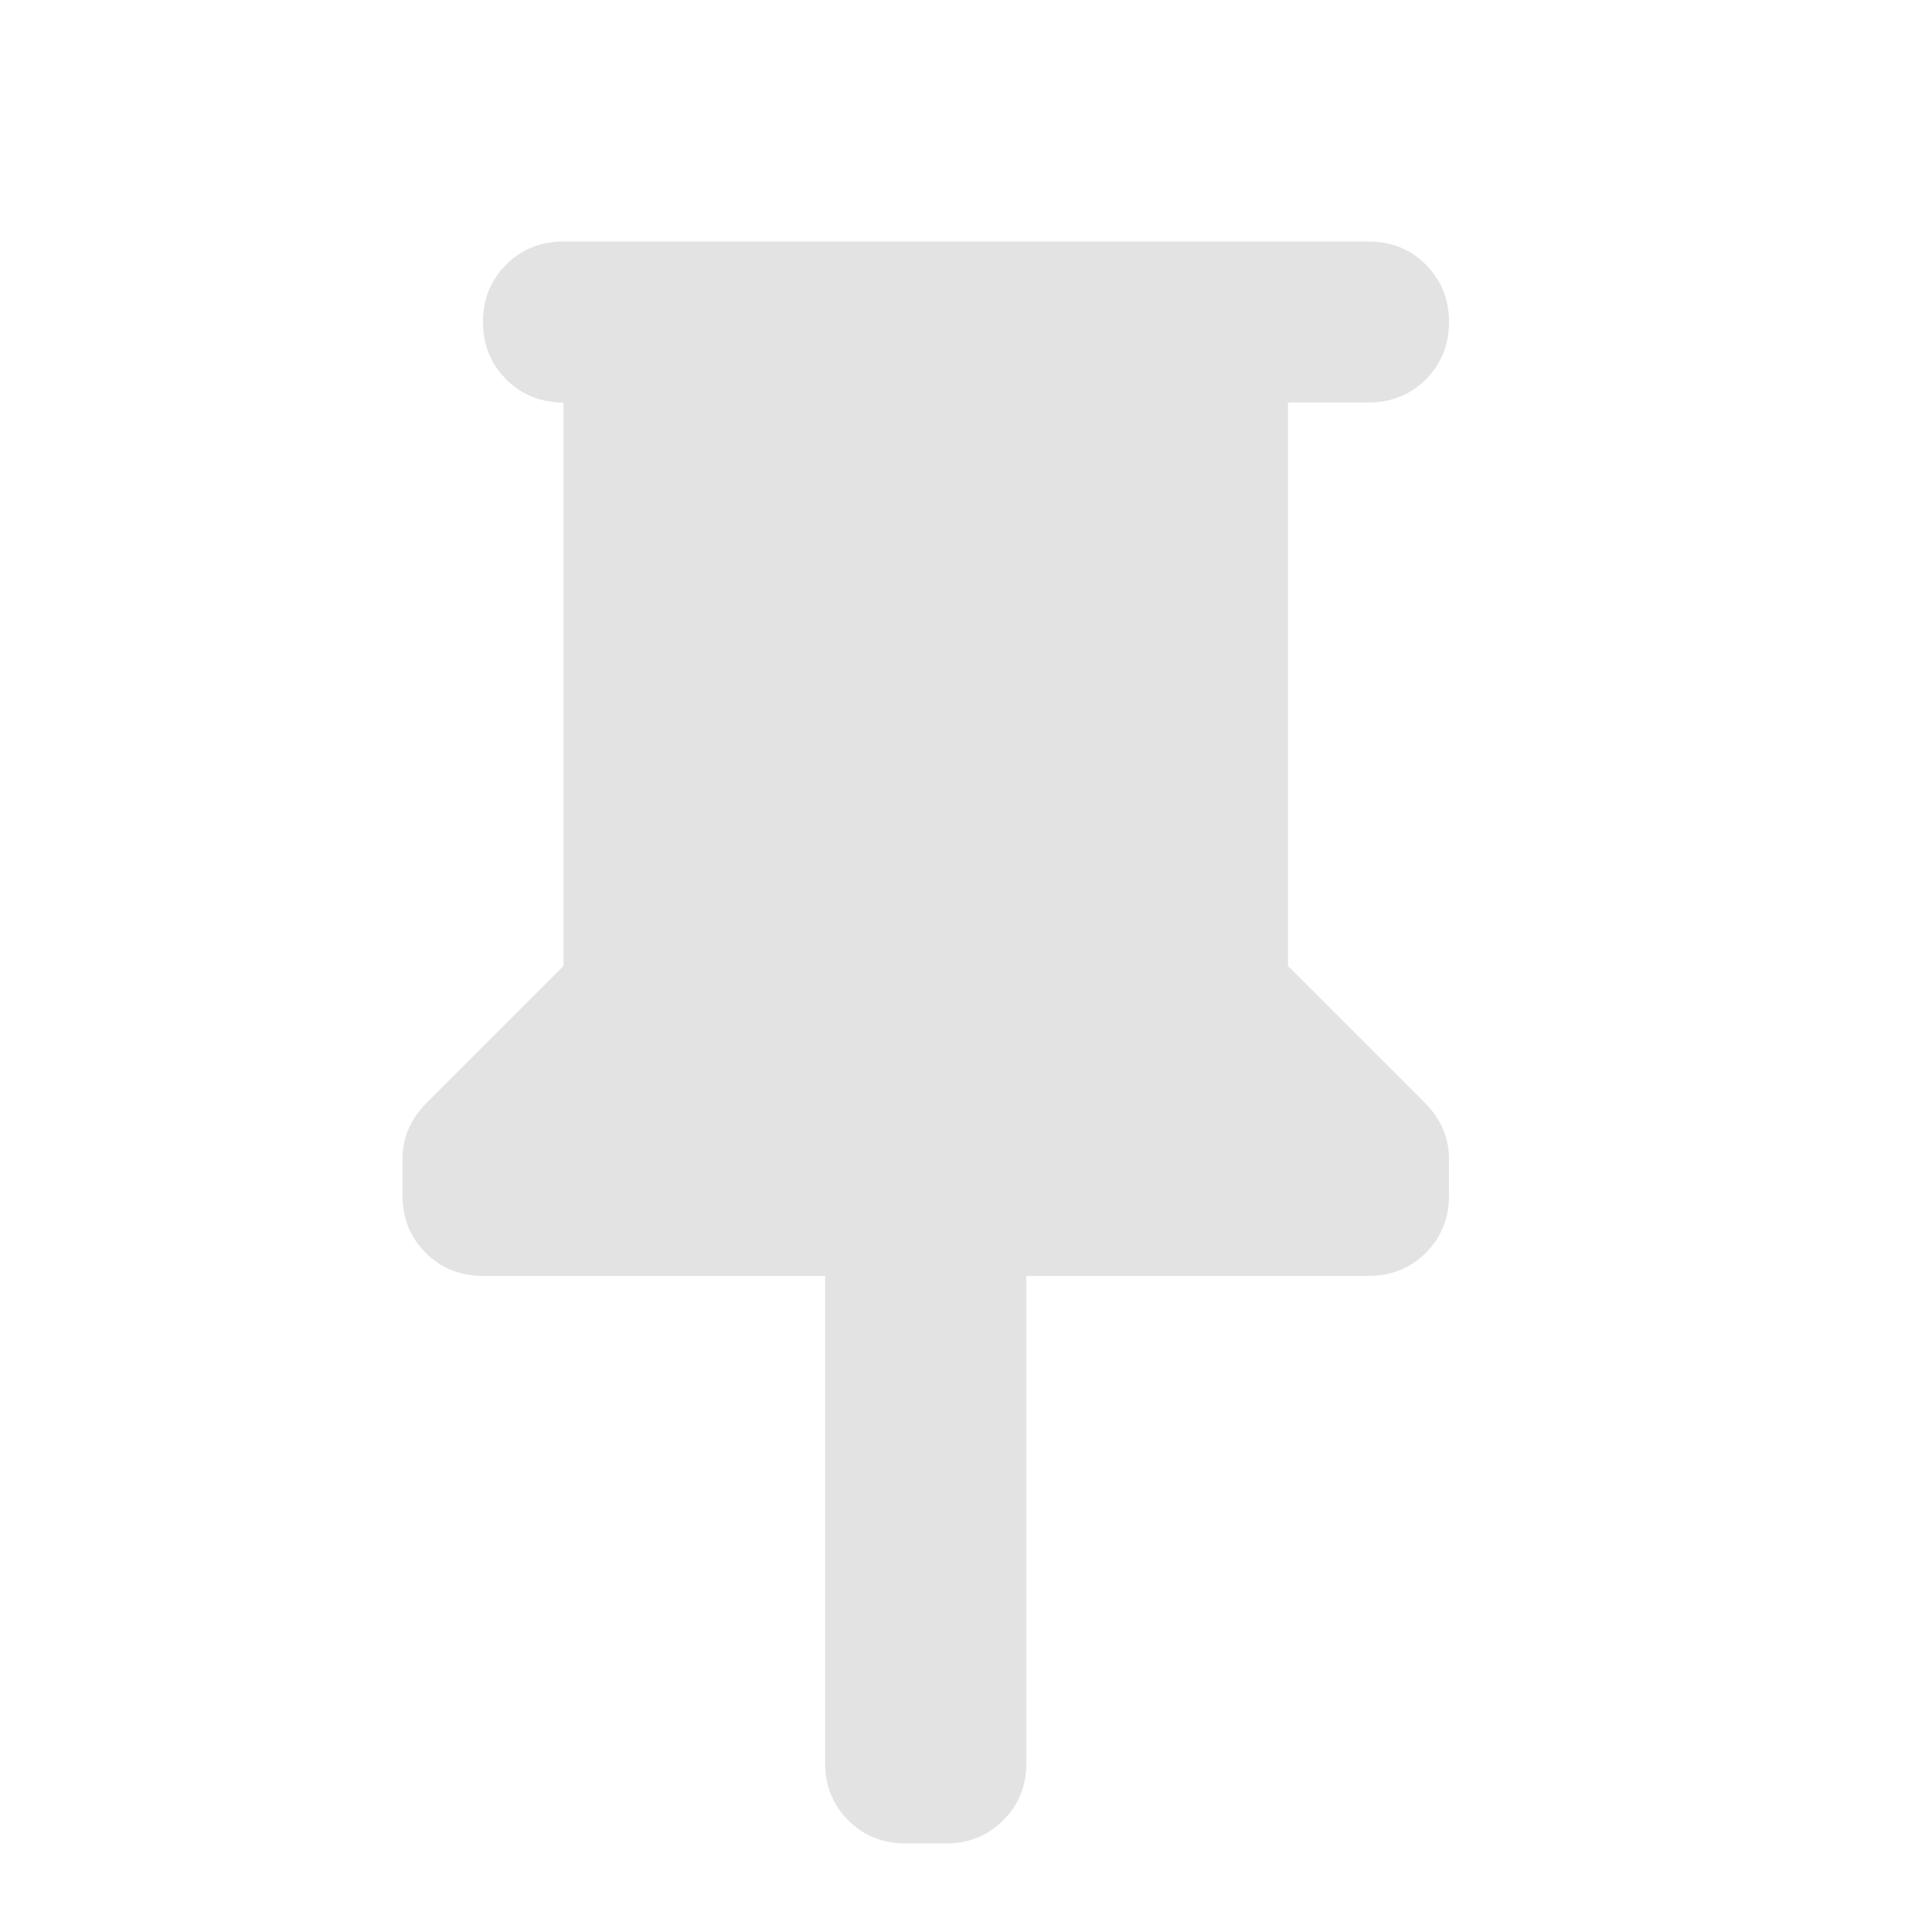
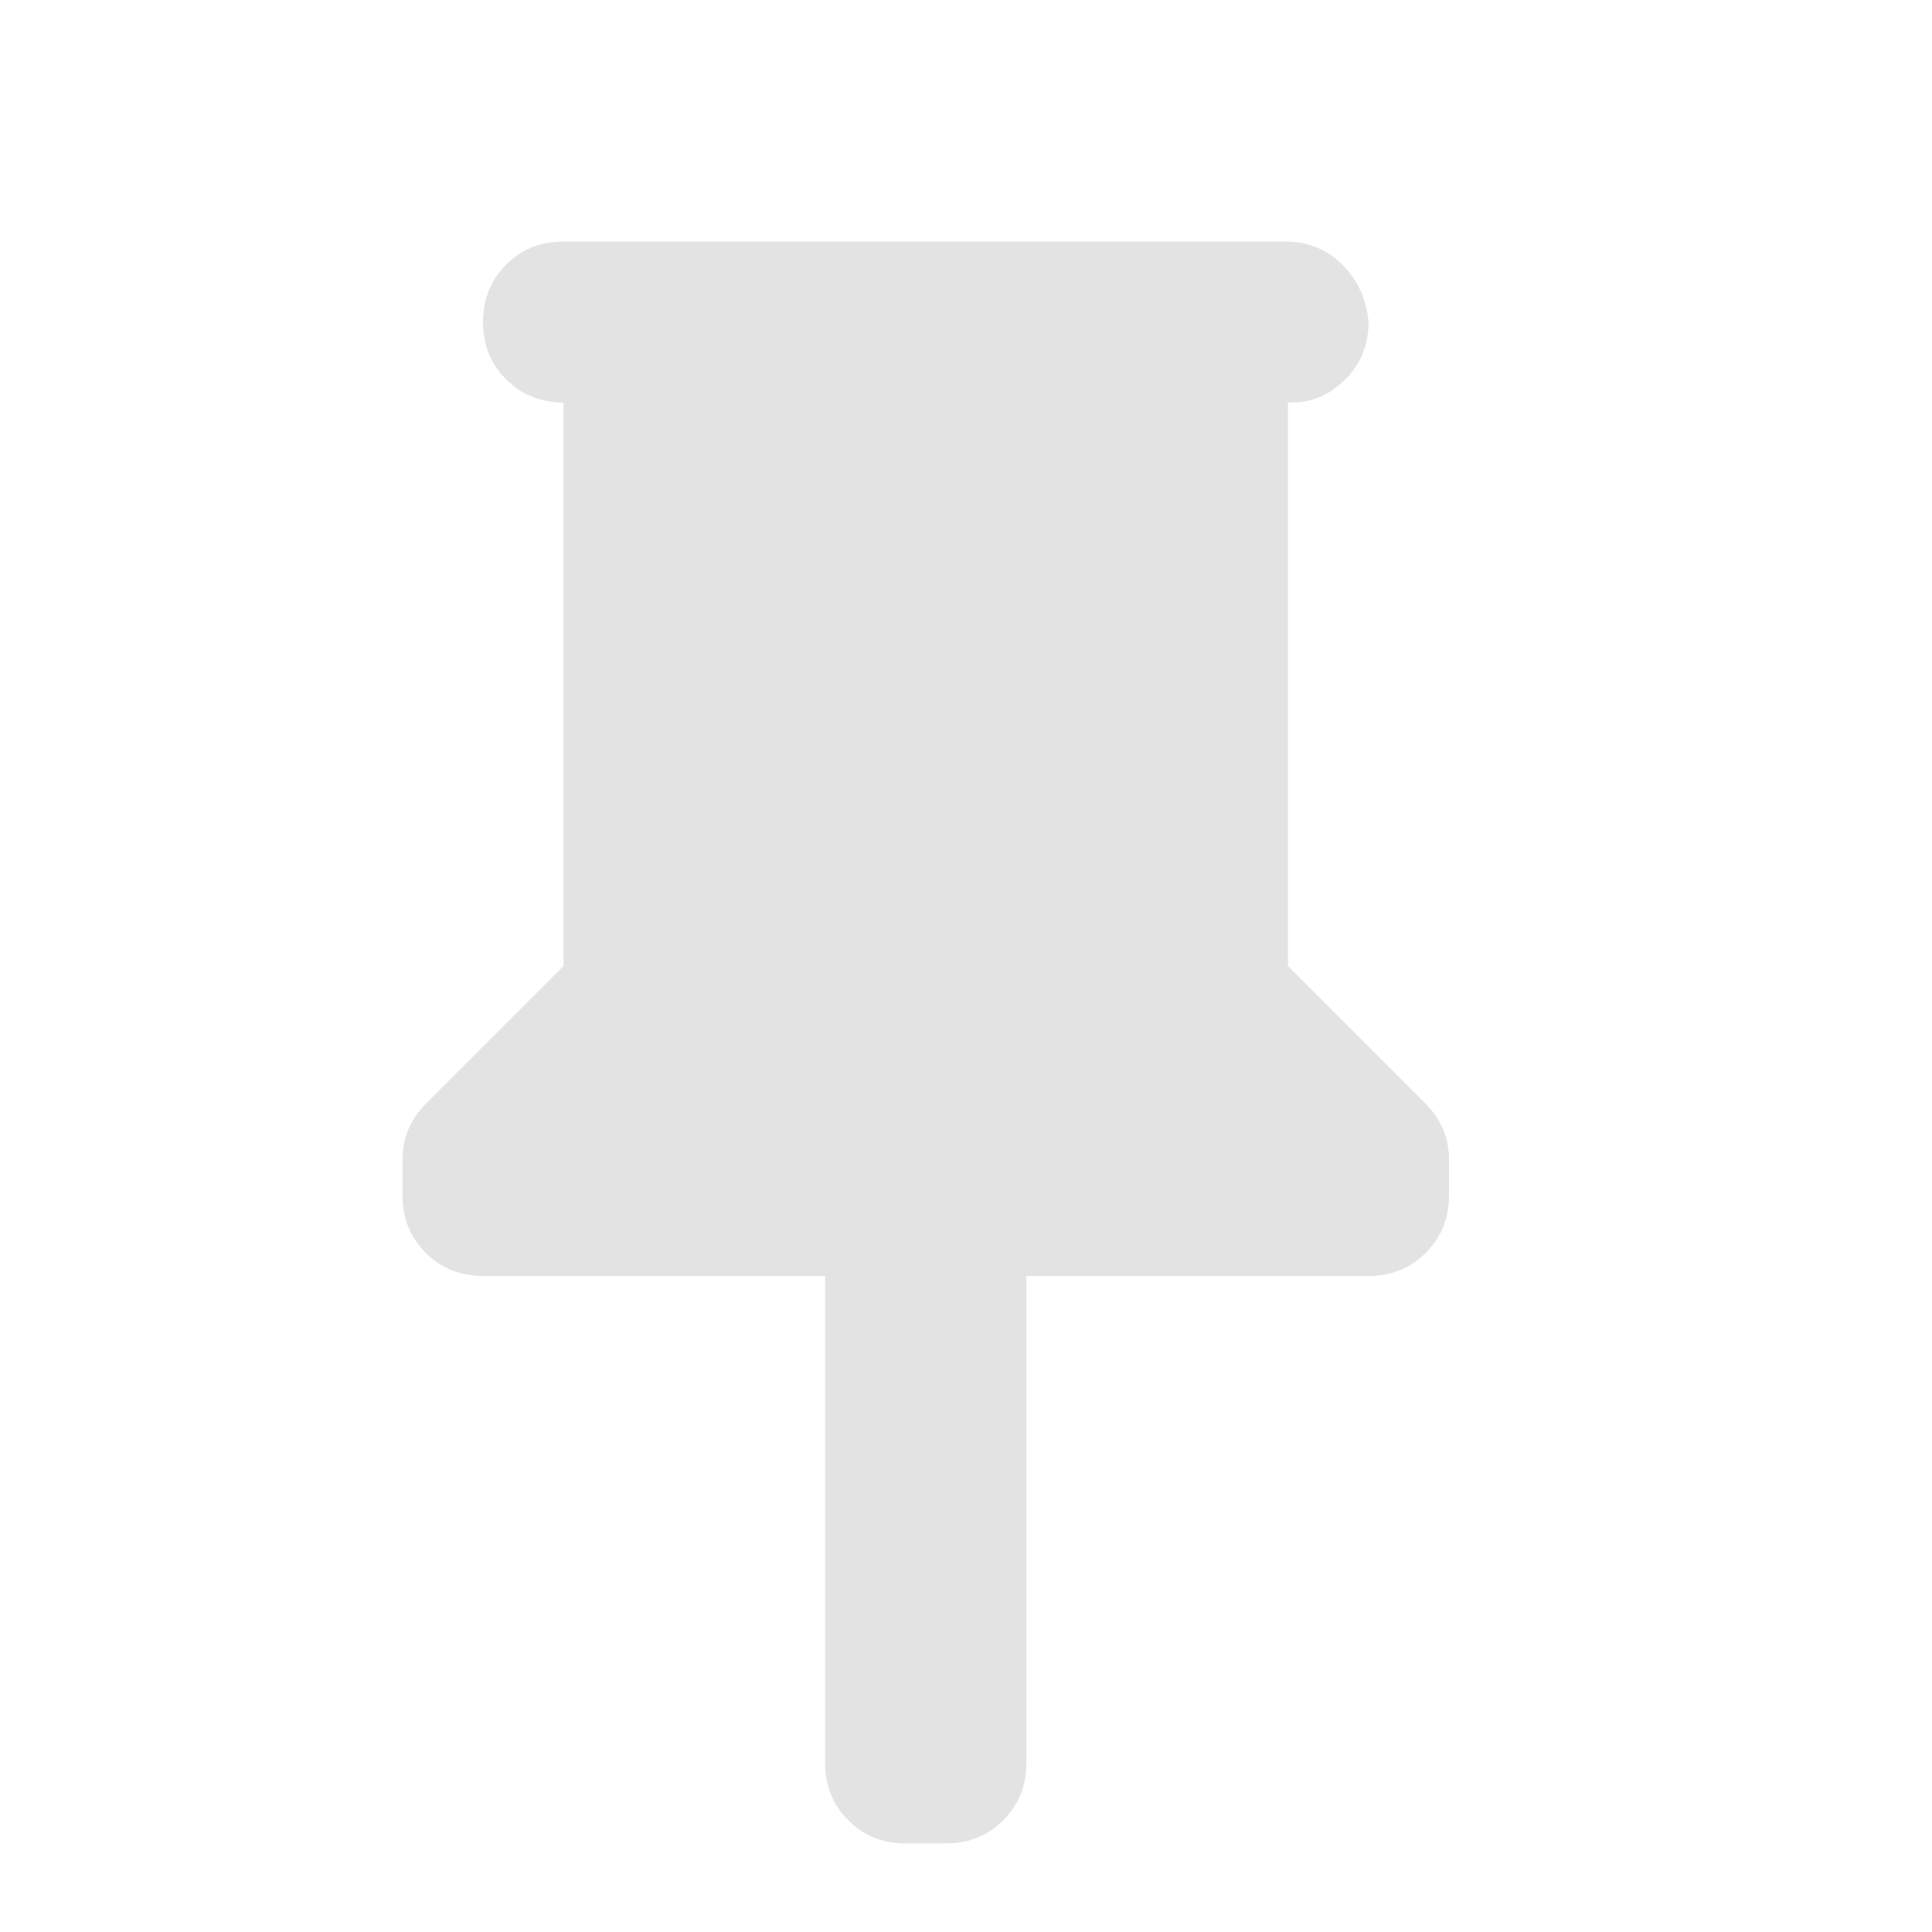
<svg xmlns="http://www.w3.org/2000/svg" height="24px" viewBox="0 -960 960 960" width="24px" fill="#e3e3e3">
-   <path d="M640-760v280l68 68q6 6 9 13t3 15v18q0 17-11.5 28.5T680-326H510v242q0 17-11.5 28.5T470-44h-20q-17 0-28.5-11.5T410-84v-242H240q-17 0-28.5-11.5T200-366v-18q0-8 3-15t9-13l68-68v-280q-17 0-28.5-11.5T240-800q0-17 11.5-28.5T280-840h400q17 0 28.5 11.5T720-800q0 17-11.5 28.5T680-760h-40Z" />
+   <path d="M640-760v280l68 68q6 6 9 13t3 15v18q0 17-11.5 28.5T680-326H510v242q0 17-11.5 28.5T470-44h-20q-17 0-28.5-11.5T410-84v-242H240q-17 0-28.5-11.5T200-366v-18q0-8 3-15t9-13l68-68v-280q-17 0-28.5-11.5T240-800q0-17 11.5-28.5T280-840h358.5q17 0 28.5 11.5 T680-800 q0 17 -11.5 28.5 T642-760 h-7.5Z" />
</svg>
